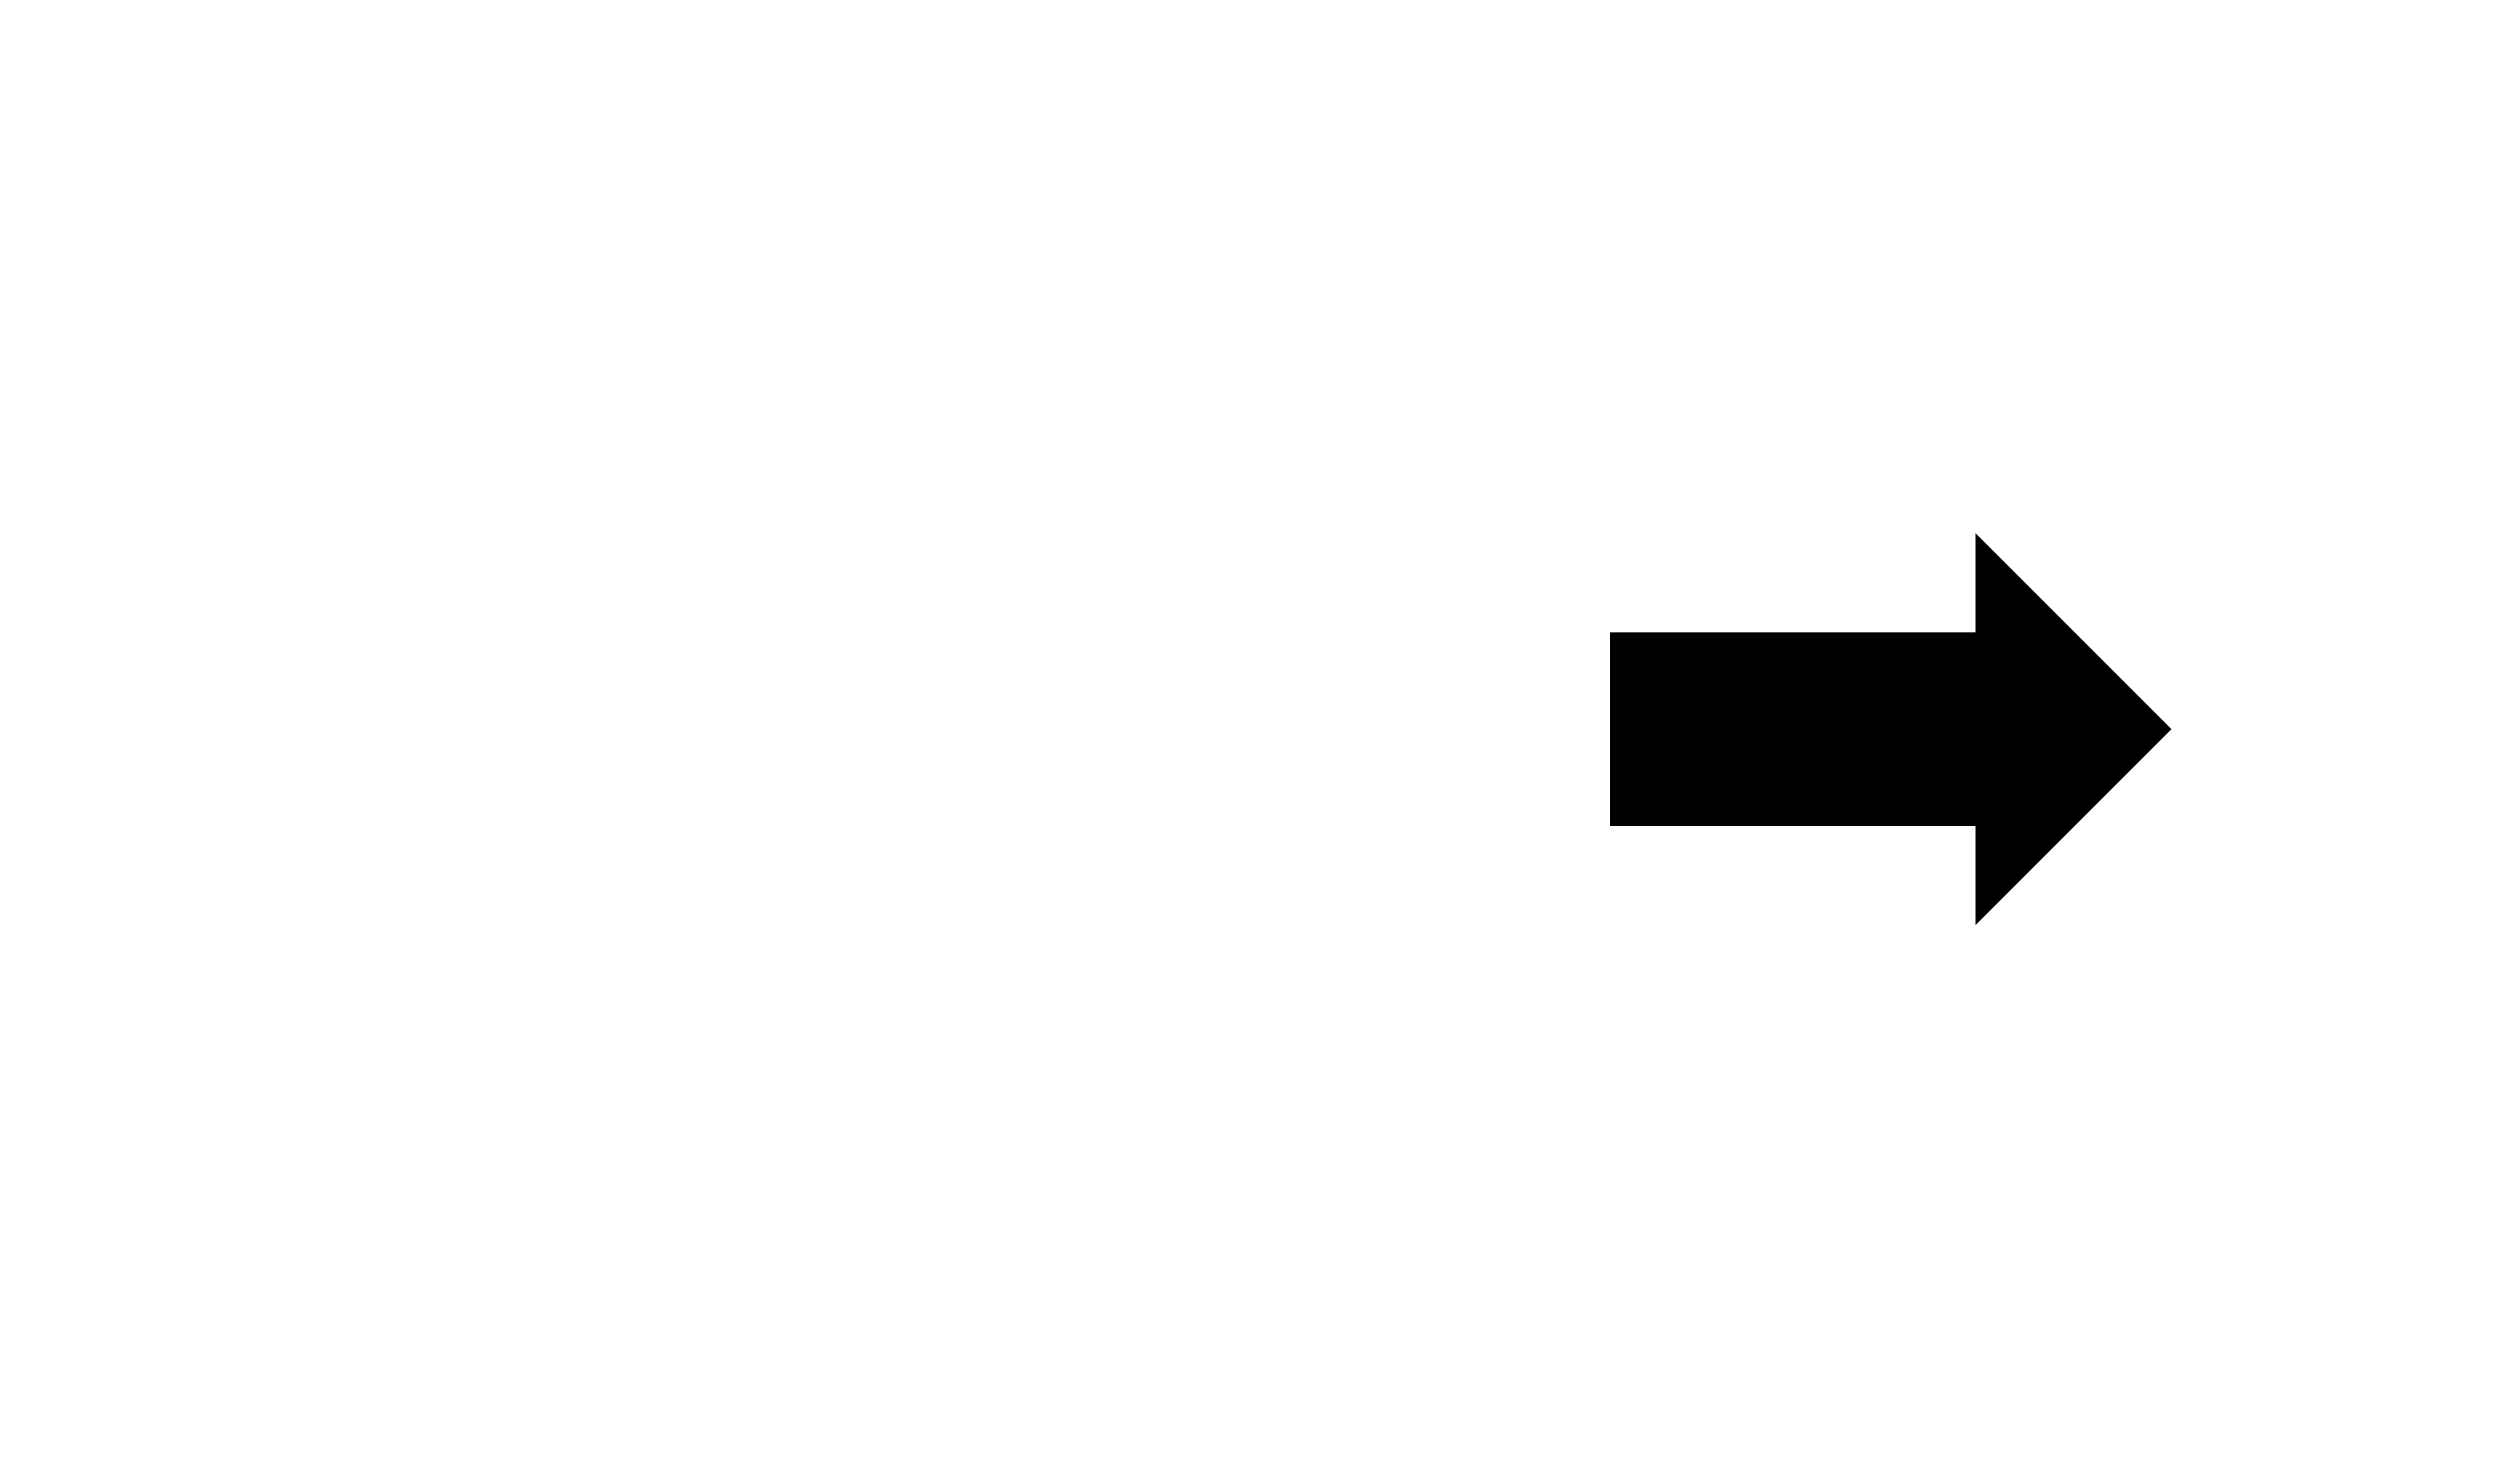
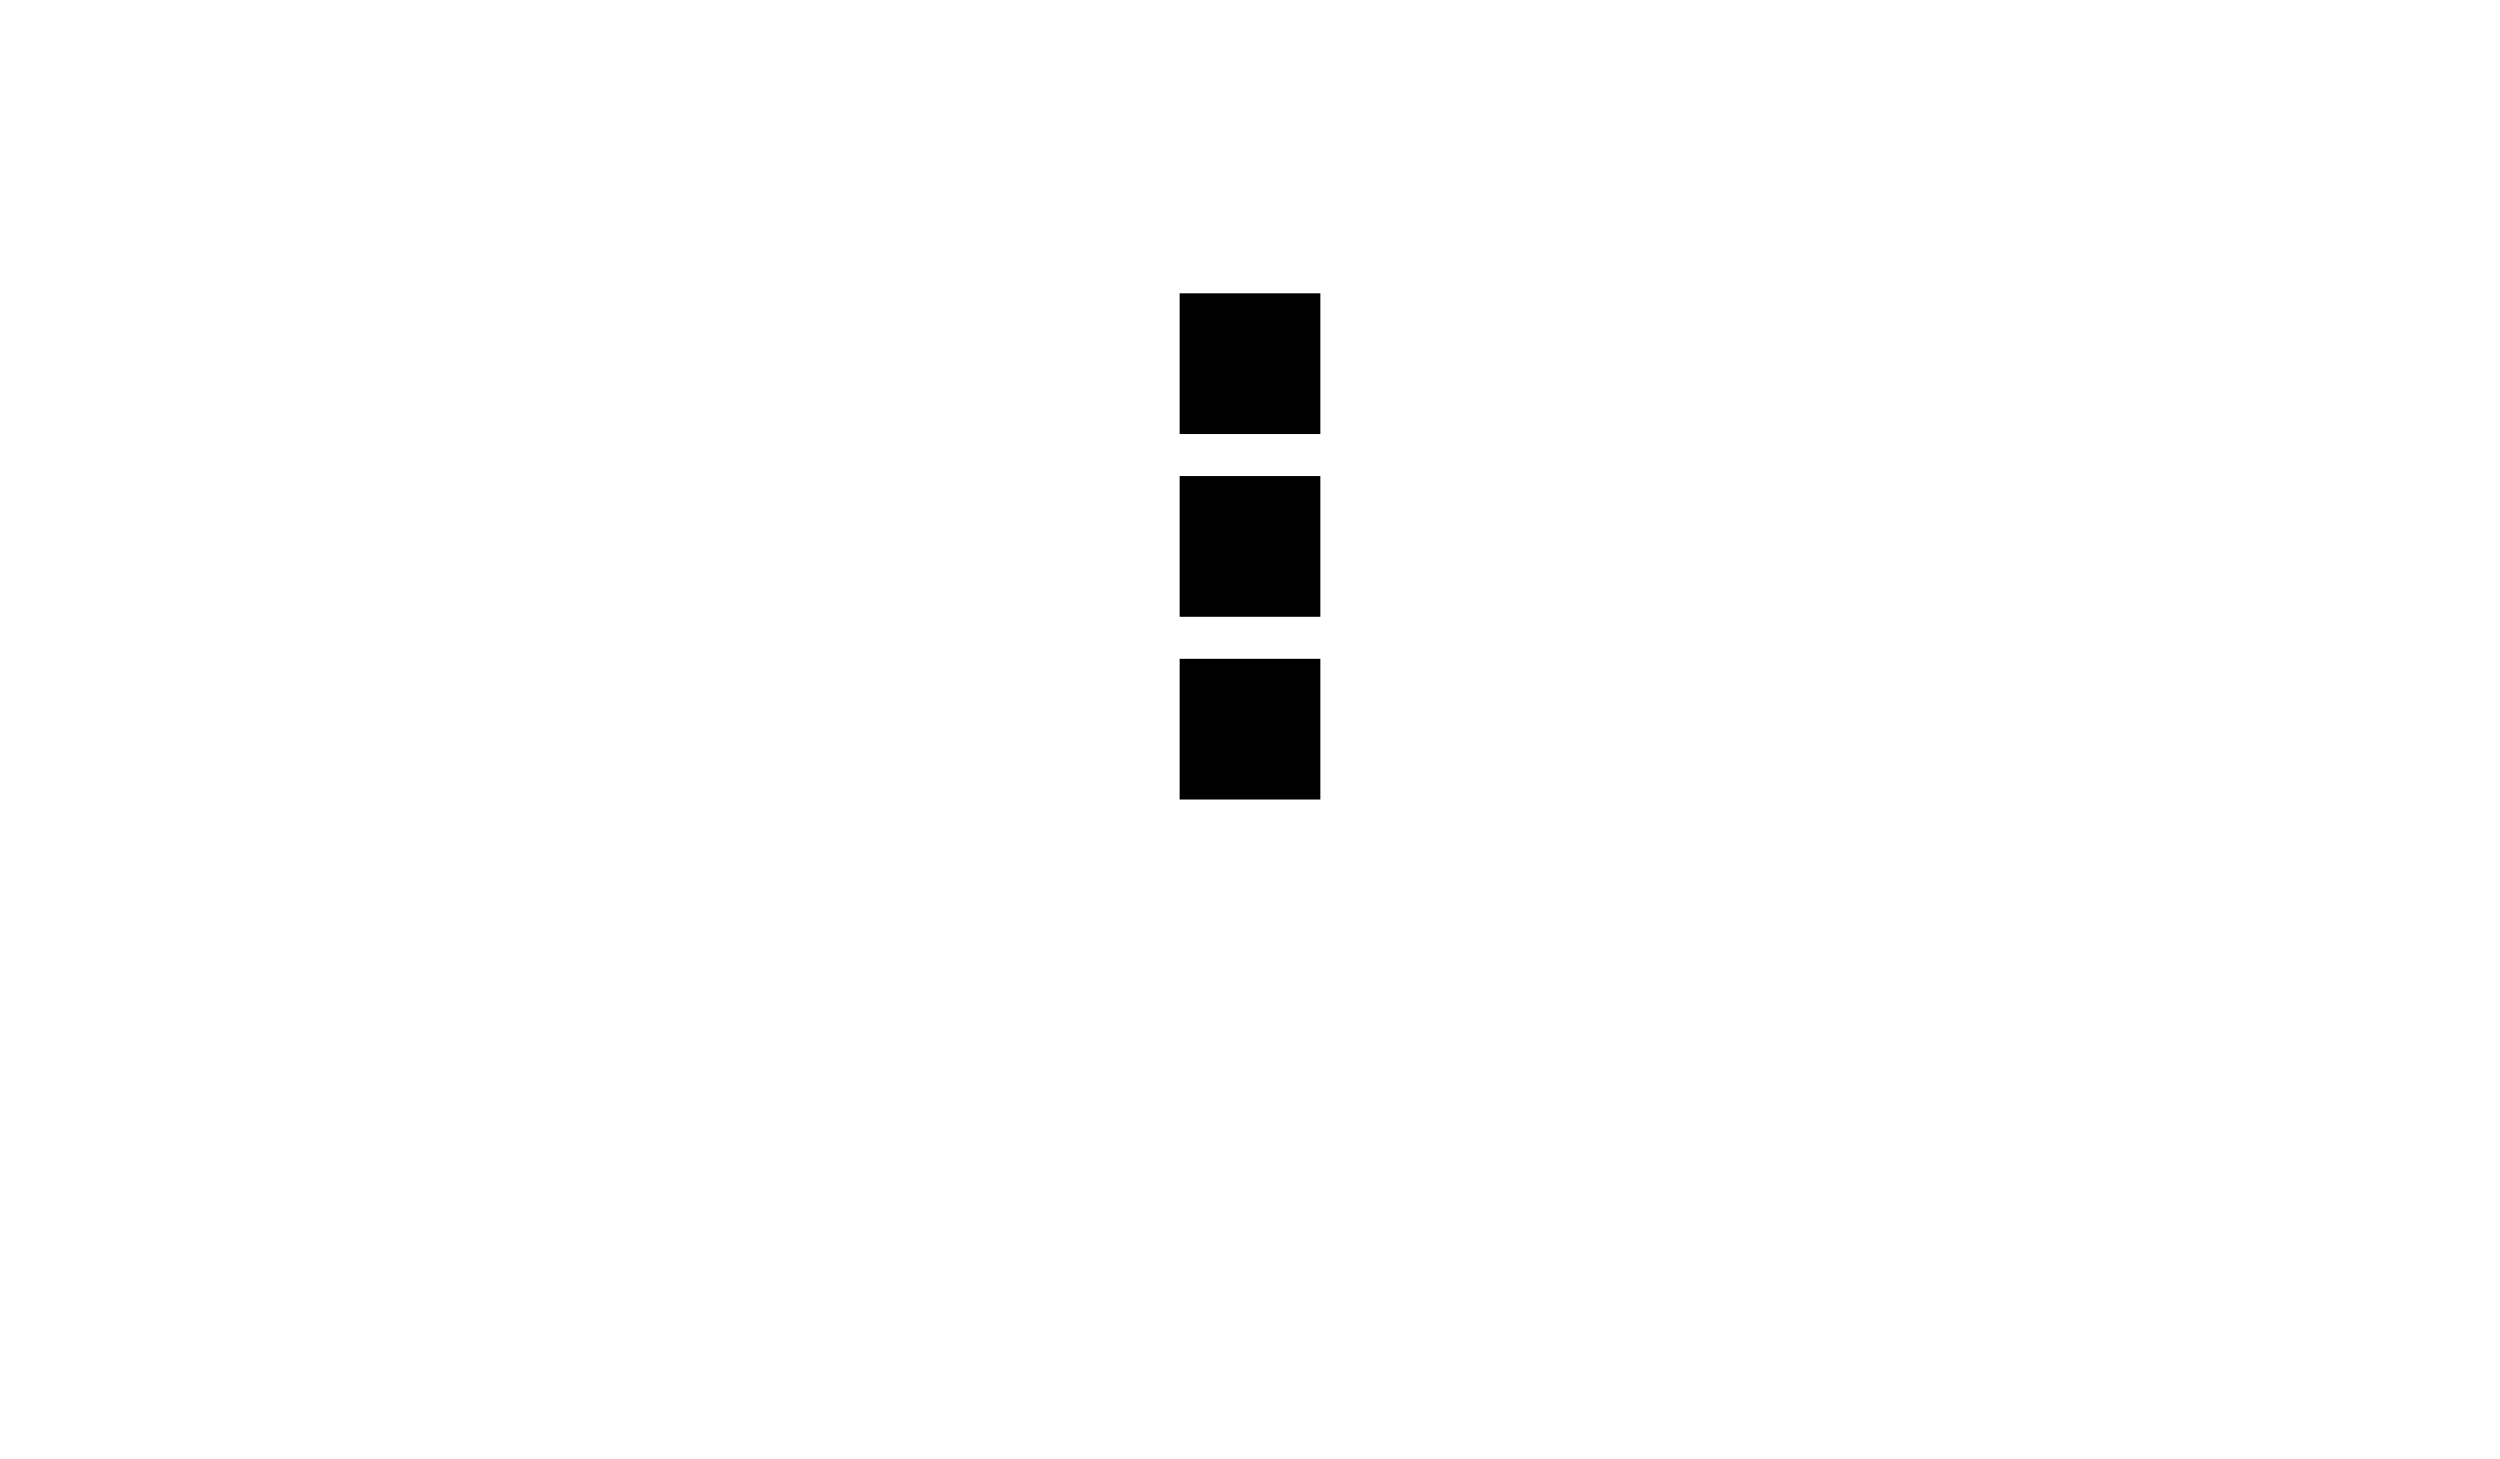
<svg xmlns="http://www.w3.org/2000/svg" width="1368" height="798" viewbox="0 0 1368 798">
-   <path d="M884 449 L884 349 L984 349 L1084 349 L1084 299 L1134 349 L1184 399 L1134 449 L1084 499 L1084 449 L1034 449 L984 449 L934 449 L884 449 Z" stroke="black" stroke-width="6" fill="black" />
+   <path d="M722 437 L722 361 L646 361 L646 437 L722 437 Z" stroke="black" stroke-width="1" fill="black" />
+   <path d="M722 337 L722 261 L646 261 L646 337 L722 337 Z" stroke="black" stroke-width="1" fill="black" />
+   <path d="M722 237 L722 161 L646 161 L646 237 L722 237 Z" stroke="black" stroke-width="1" fill="black" />
</svg>
